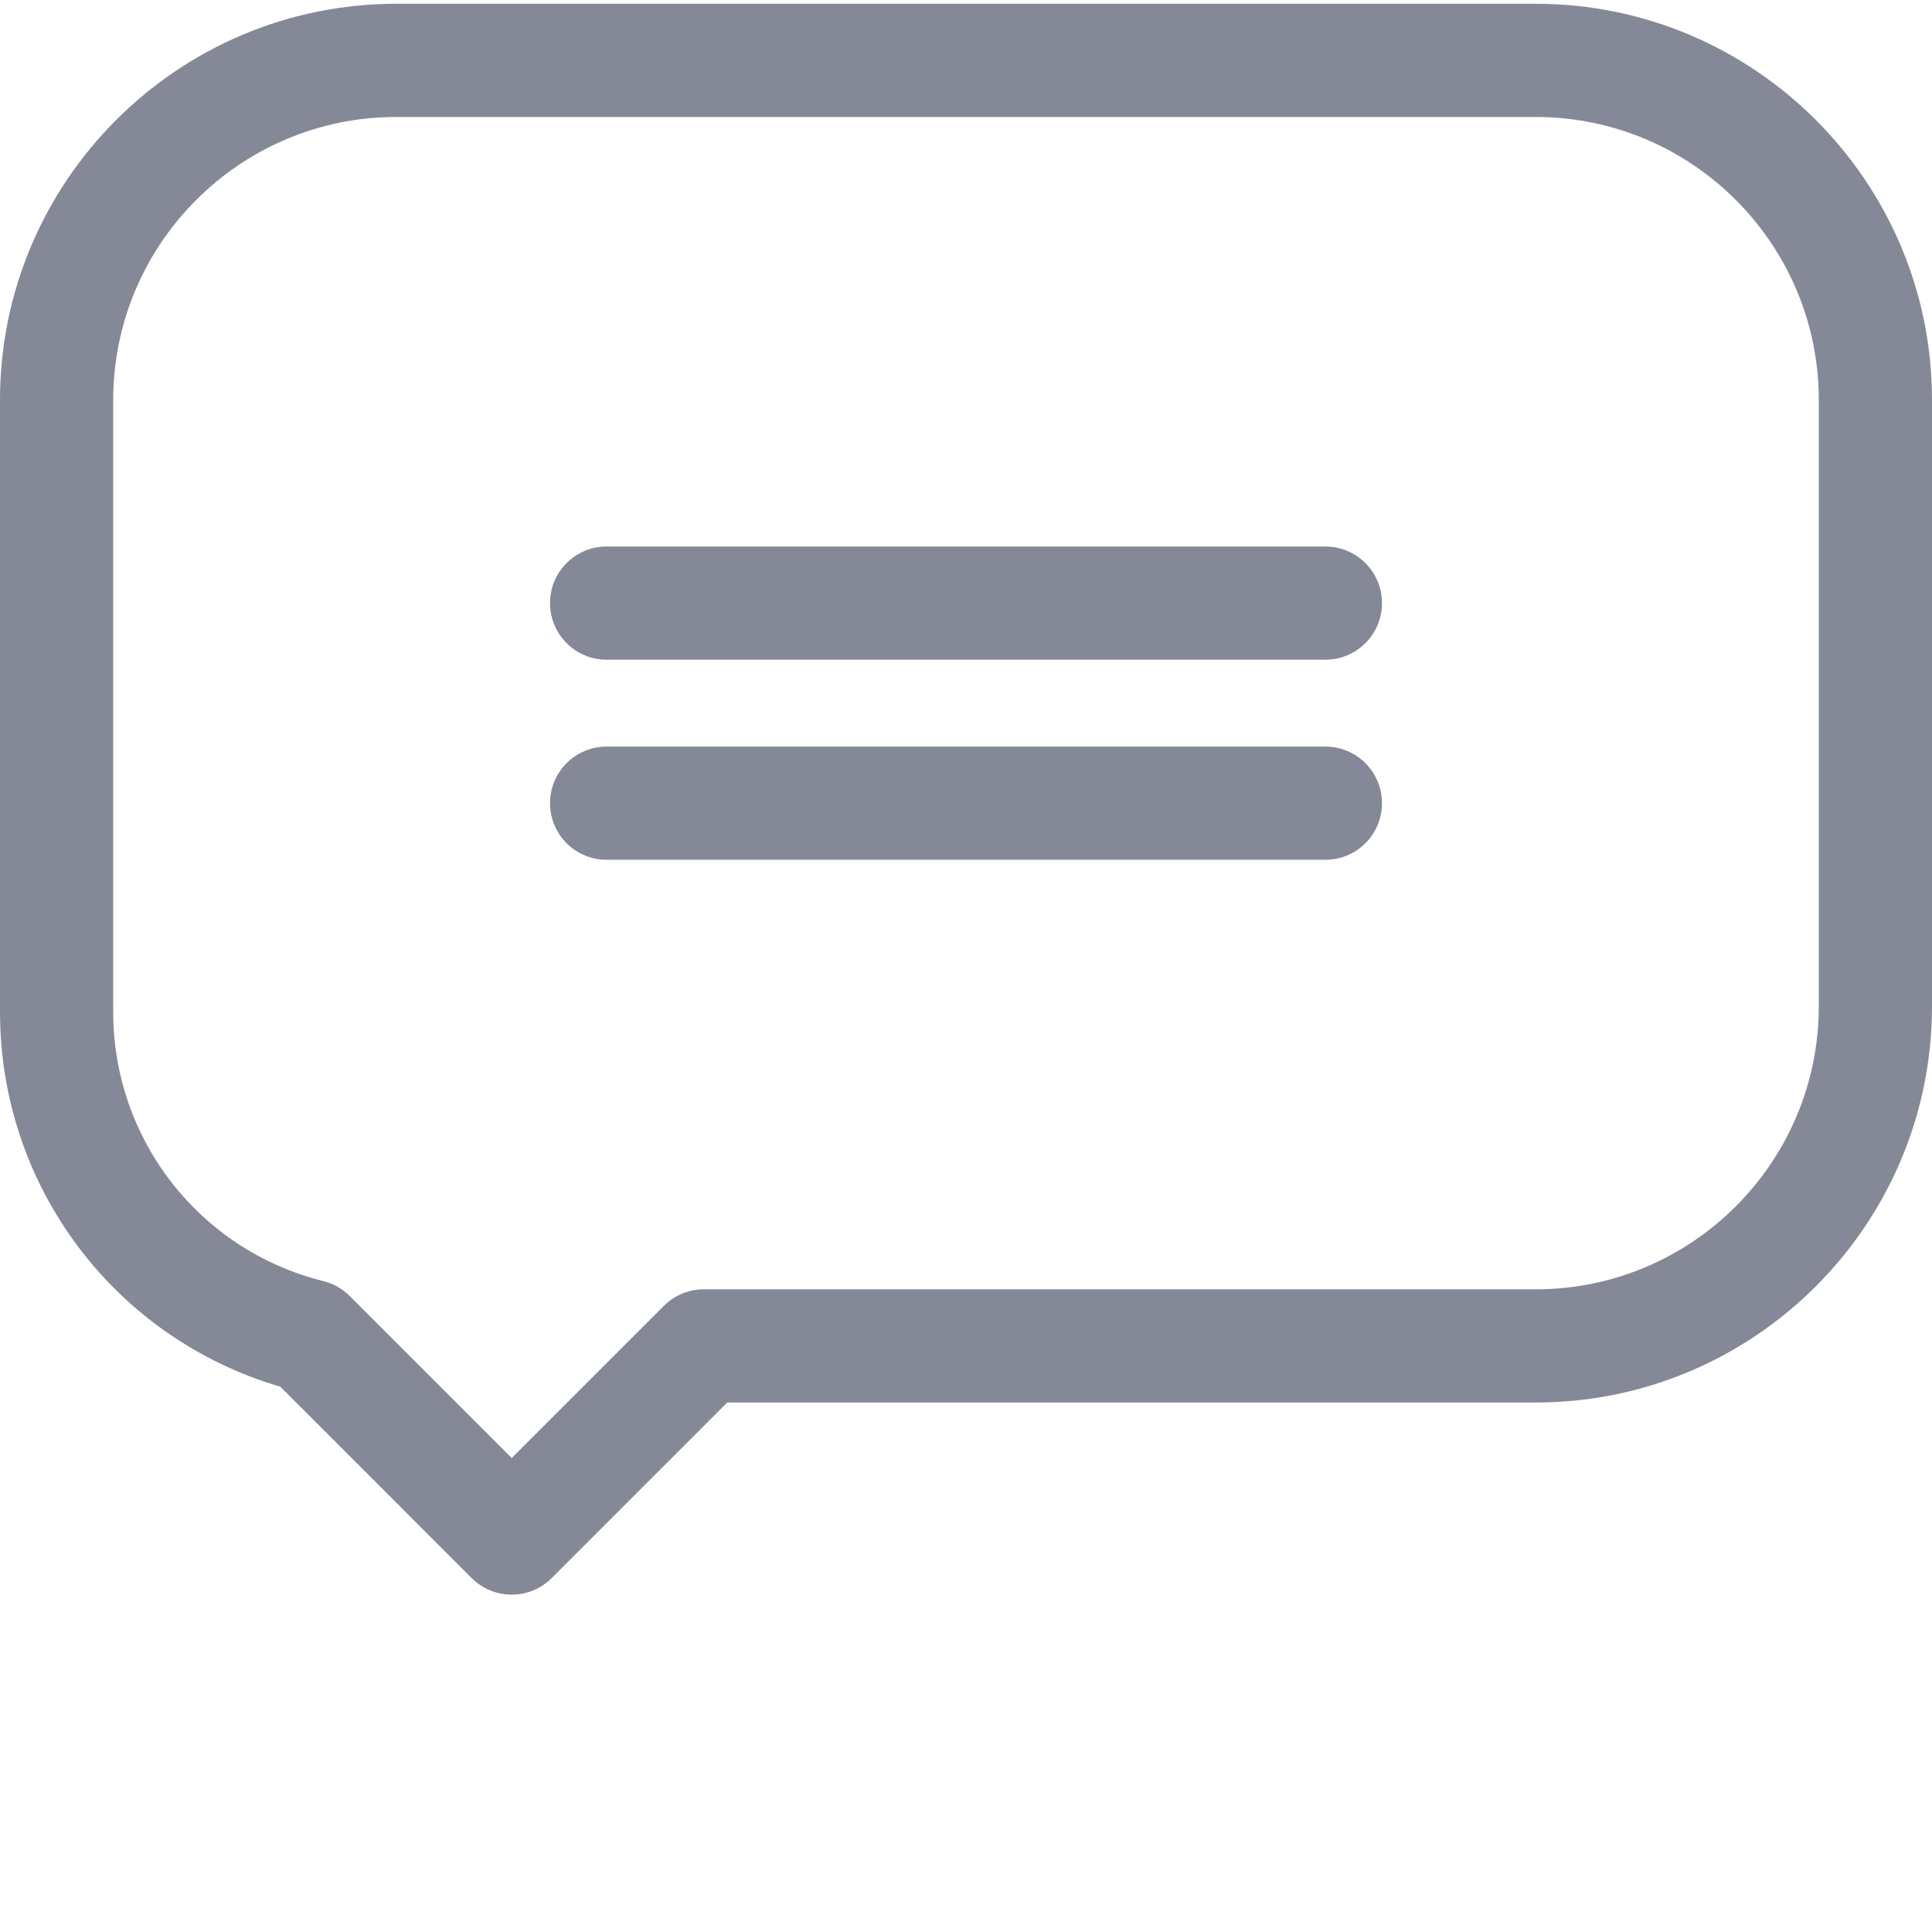
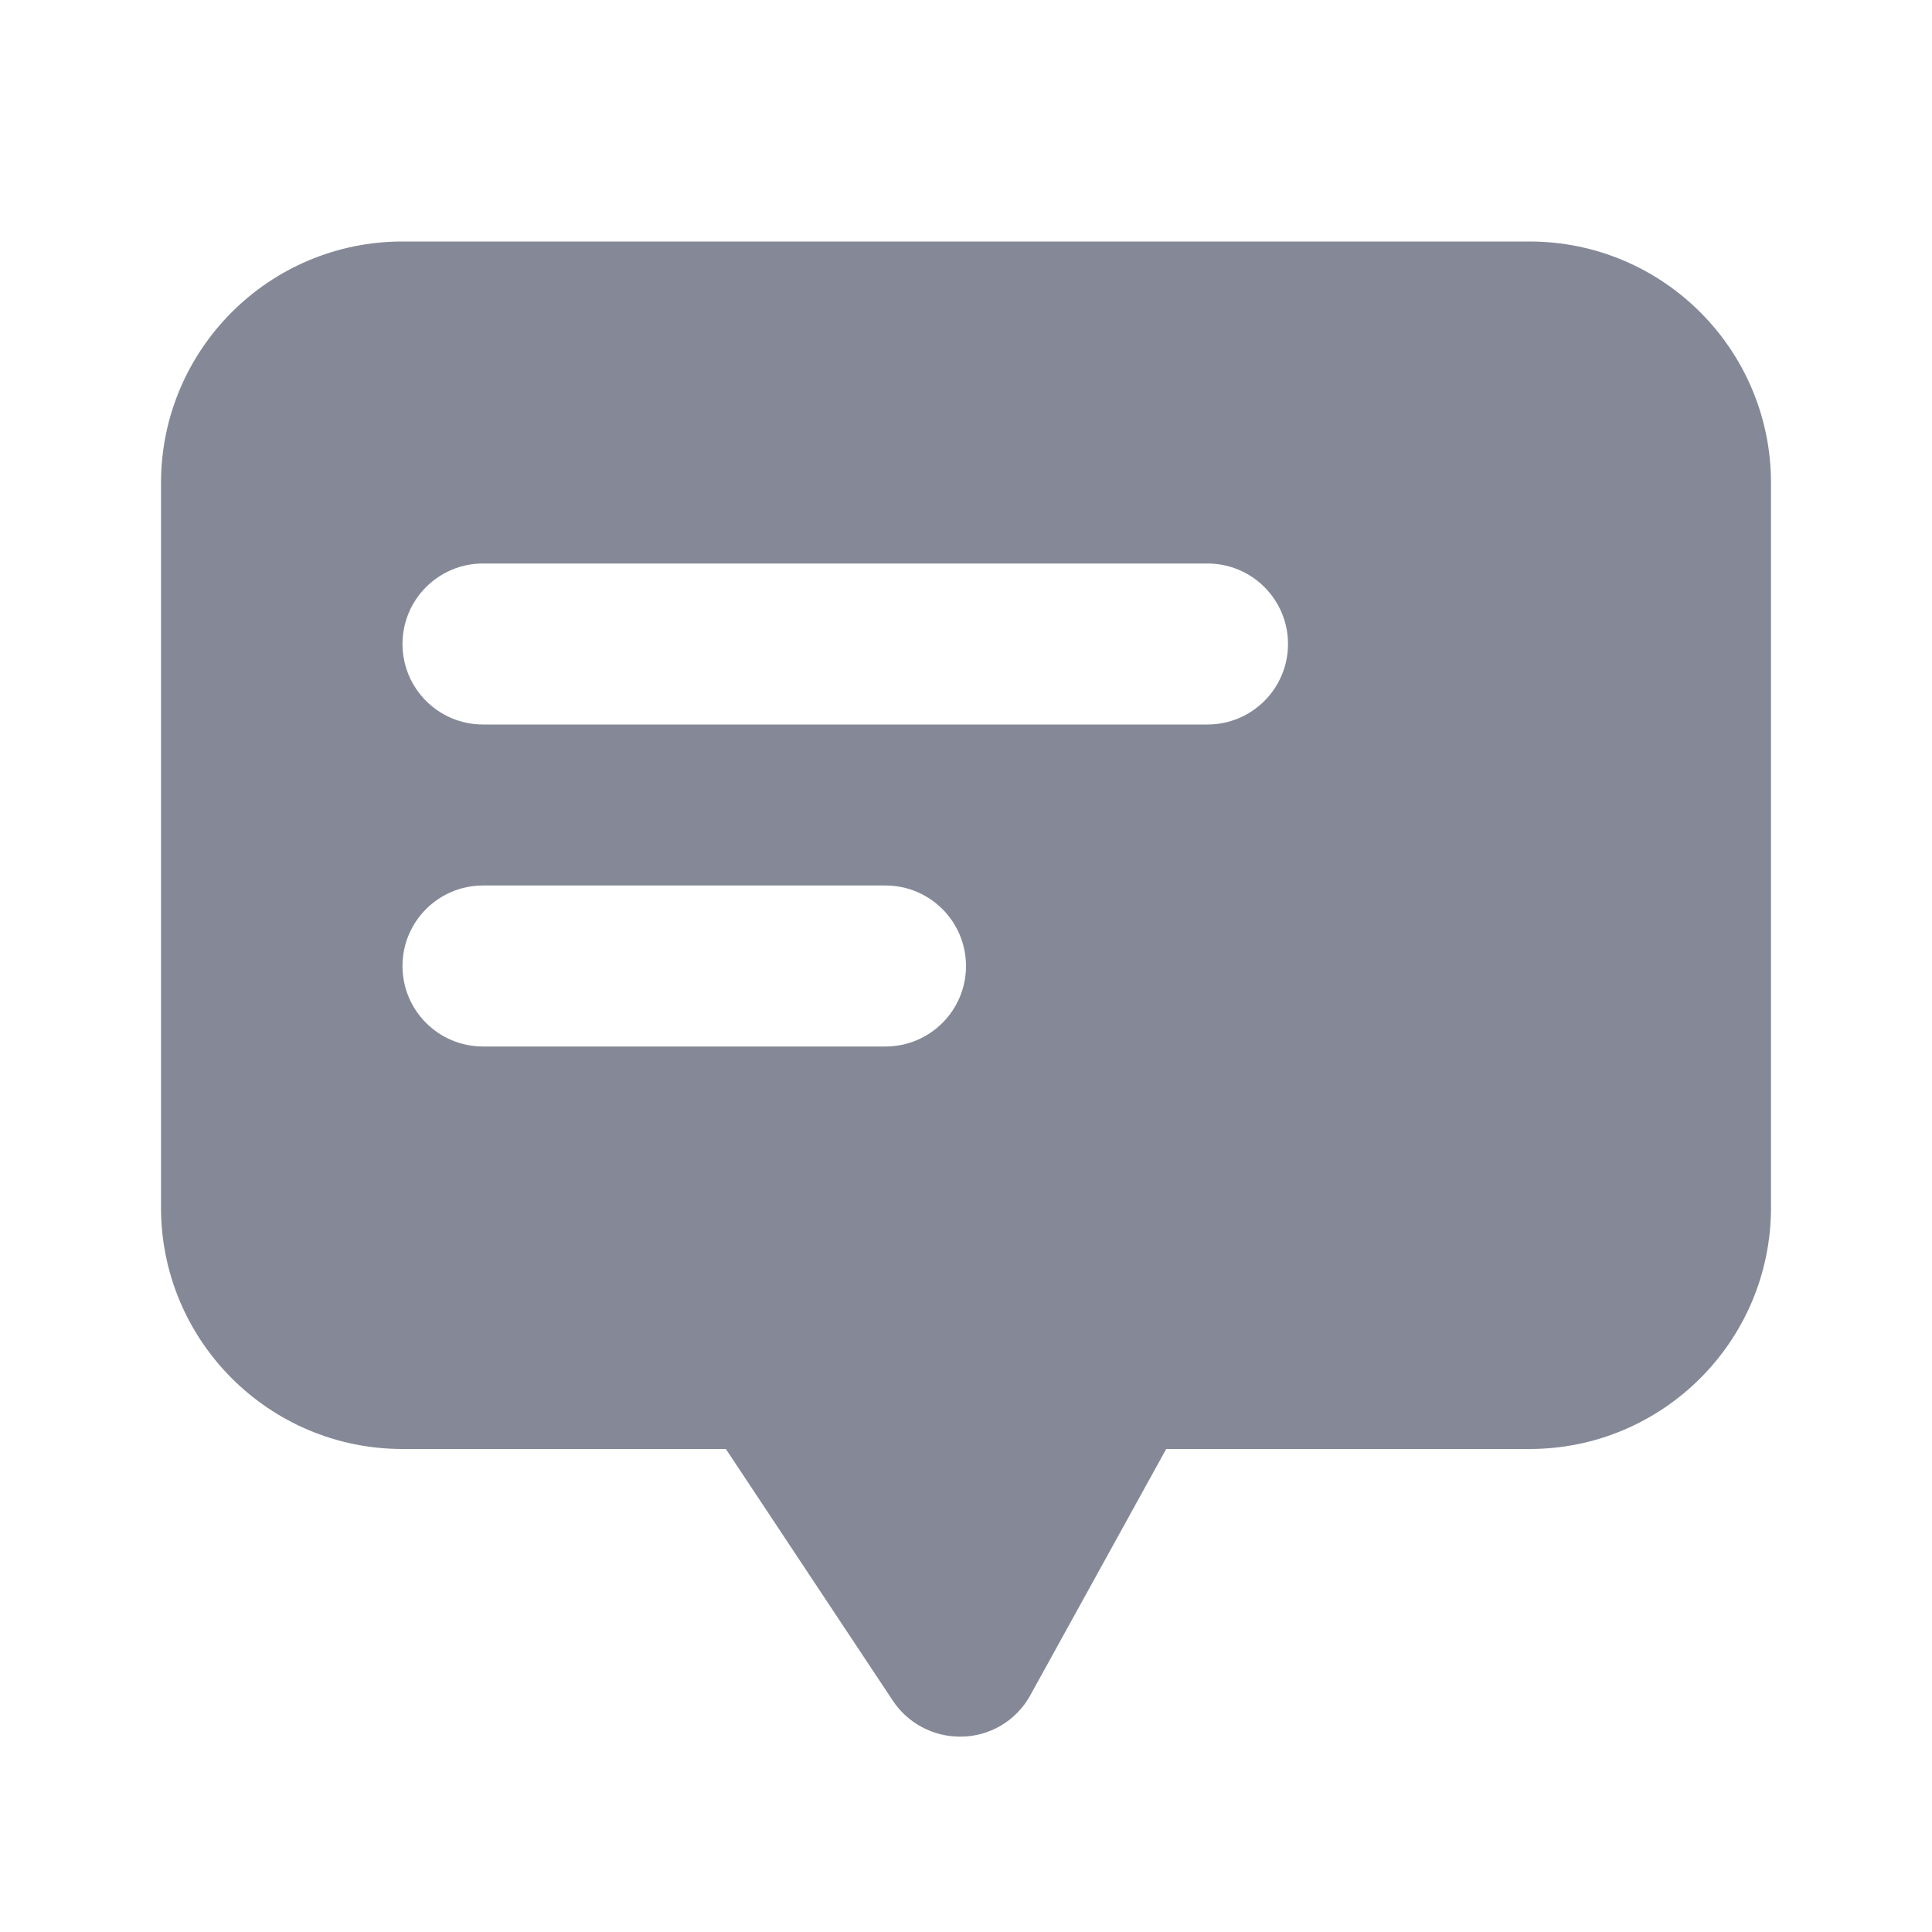
- <svg xmlns="http://www.w3.org/2000/svg" version="1.1" width="512" height="512" x="0" y="0" viewBox="0 0 512 511" style="enable-background:new 0 0 512 512" xml:space="preserve">
-   <g>
-     <path d="m407 .5h-302c-57.898 0-105 47.102-105 105v162.172c0 46.199 30.332 86.438 74.285 99.316l50.711 50.715c2.816 2.812 6.629 4.395 10.609 4.395 3.977 0 7.793-1.582 10.605-4.395l46.52-46.523h214.27c57.898 0 105-47.102 105-105v-160.68c0-57.898-47.102-105-105-105zm75 265.68c0 41.355-33.645 75-75 75h-220.48c-3.977 0-7.793 1.582-10.605 4.395l-40.309 40.309-42.93-42.93c-1.926-1.926-4.34-3.293-6.984-3.949-32.789-8.16-55.691-37.492-55.691-71.332v-162.172c0-41.355 33.645-75 75-75h302c41.355 0 75 33.645 75 75zm0 0" fill="#858997" data-original="#000000" style="" />
-     <path d="m351.242 144.328h-190.484c-8.285 0-15 6.719-15 15 0 8.285 6.715 15 15 15h190.484c8.285 0 15-6.715 15-15 0-8.281-6.715-15-15-15zm0 0" fill="#858997" data-original="#000000" style="" />
-     <path d="m351.242 197.352h-190.484c-8.285 0-15 6.715-15 15 0 8.285 6.715 15 15 15h190.484c8.285 0 15-6.715 15-15 0-8.285-6.715-15-15-15zm0 0" fill="#858997" data-original="#000000" style="" />
-   </g>
+ <svg xmlns="http://www.w3.org/2000/svg" id="Comment_Icon" data-name="Comment Icon" width="24" height="24" viewBox="0 0 24 24">
+   <rect id="bound" width="24" height="24" fill="none" />
+   <path id="Combined_Shape" data-name="Combined Shape" d="M9.922,18.573a1,1,0,0,1-.832-.448L7.017,15H3a3,3,0,0,1-3-3V3A3,3,0,0,1,3,0H17a3,3,0,0,1,3,3v9a3,3,0,0,1-3,3H12.487L10.8,18.057A.989.989,0,0,1,9.922,18.573ZM4,8a1,1,0,1,0,0,2H9A1,1,0,0,0,9,8ZM4,4A1,1,0,0,0,4,6h9a1,1,0,1,0,0-2Z" transform="translate(2 3)" fill="#858997" />
</svg>
